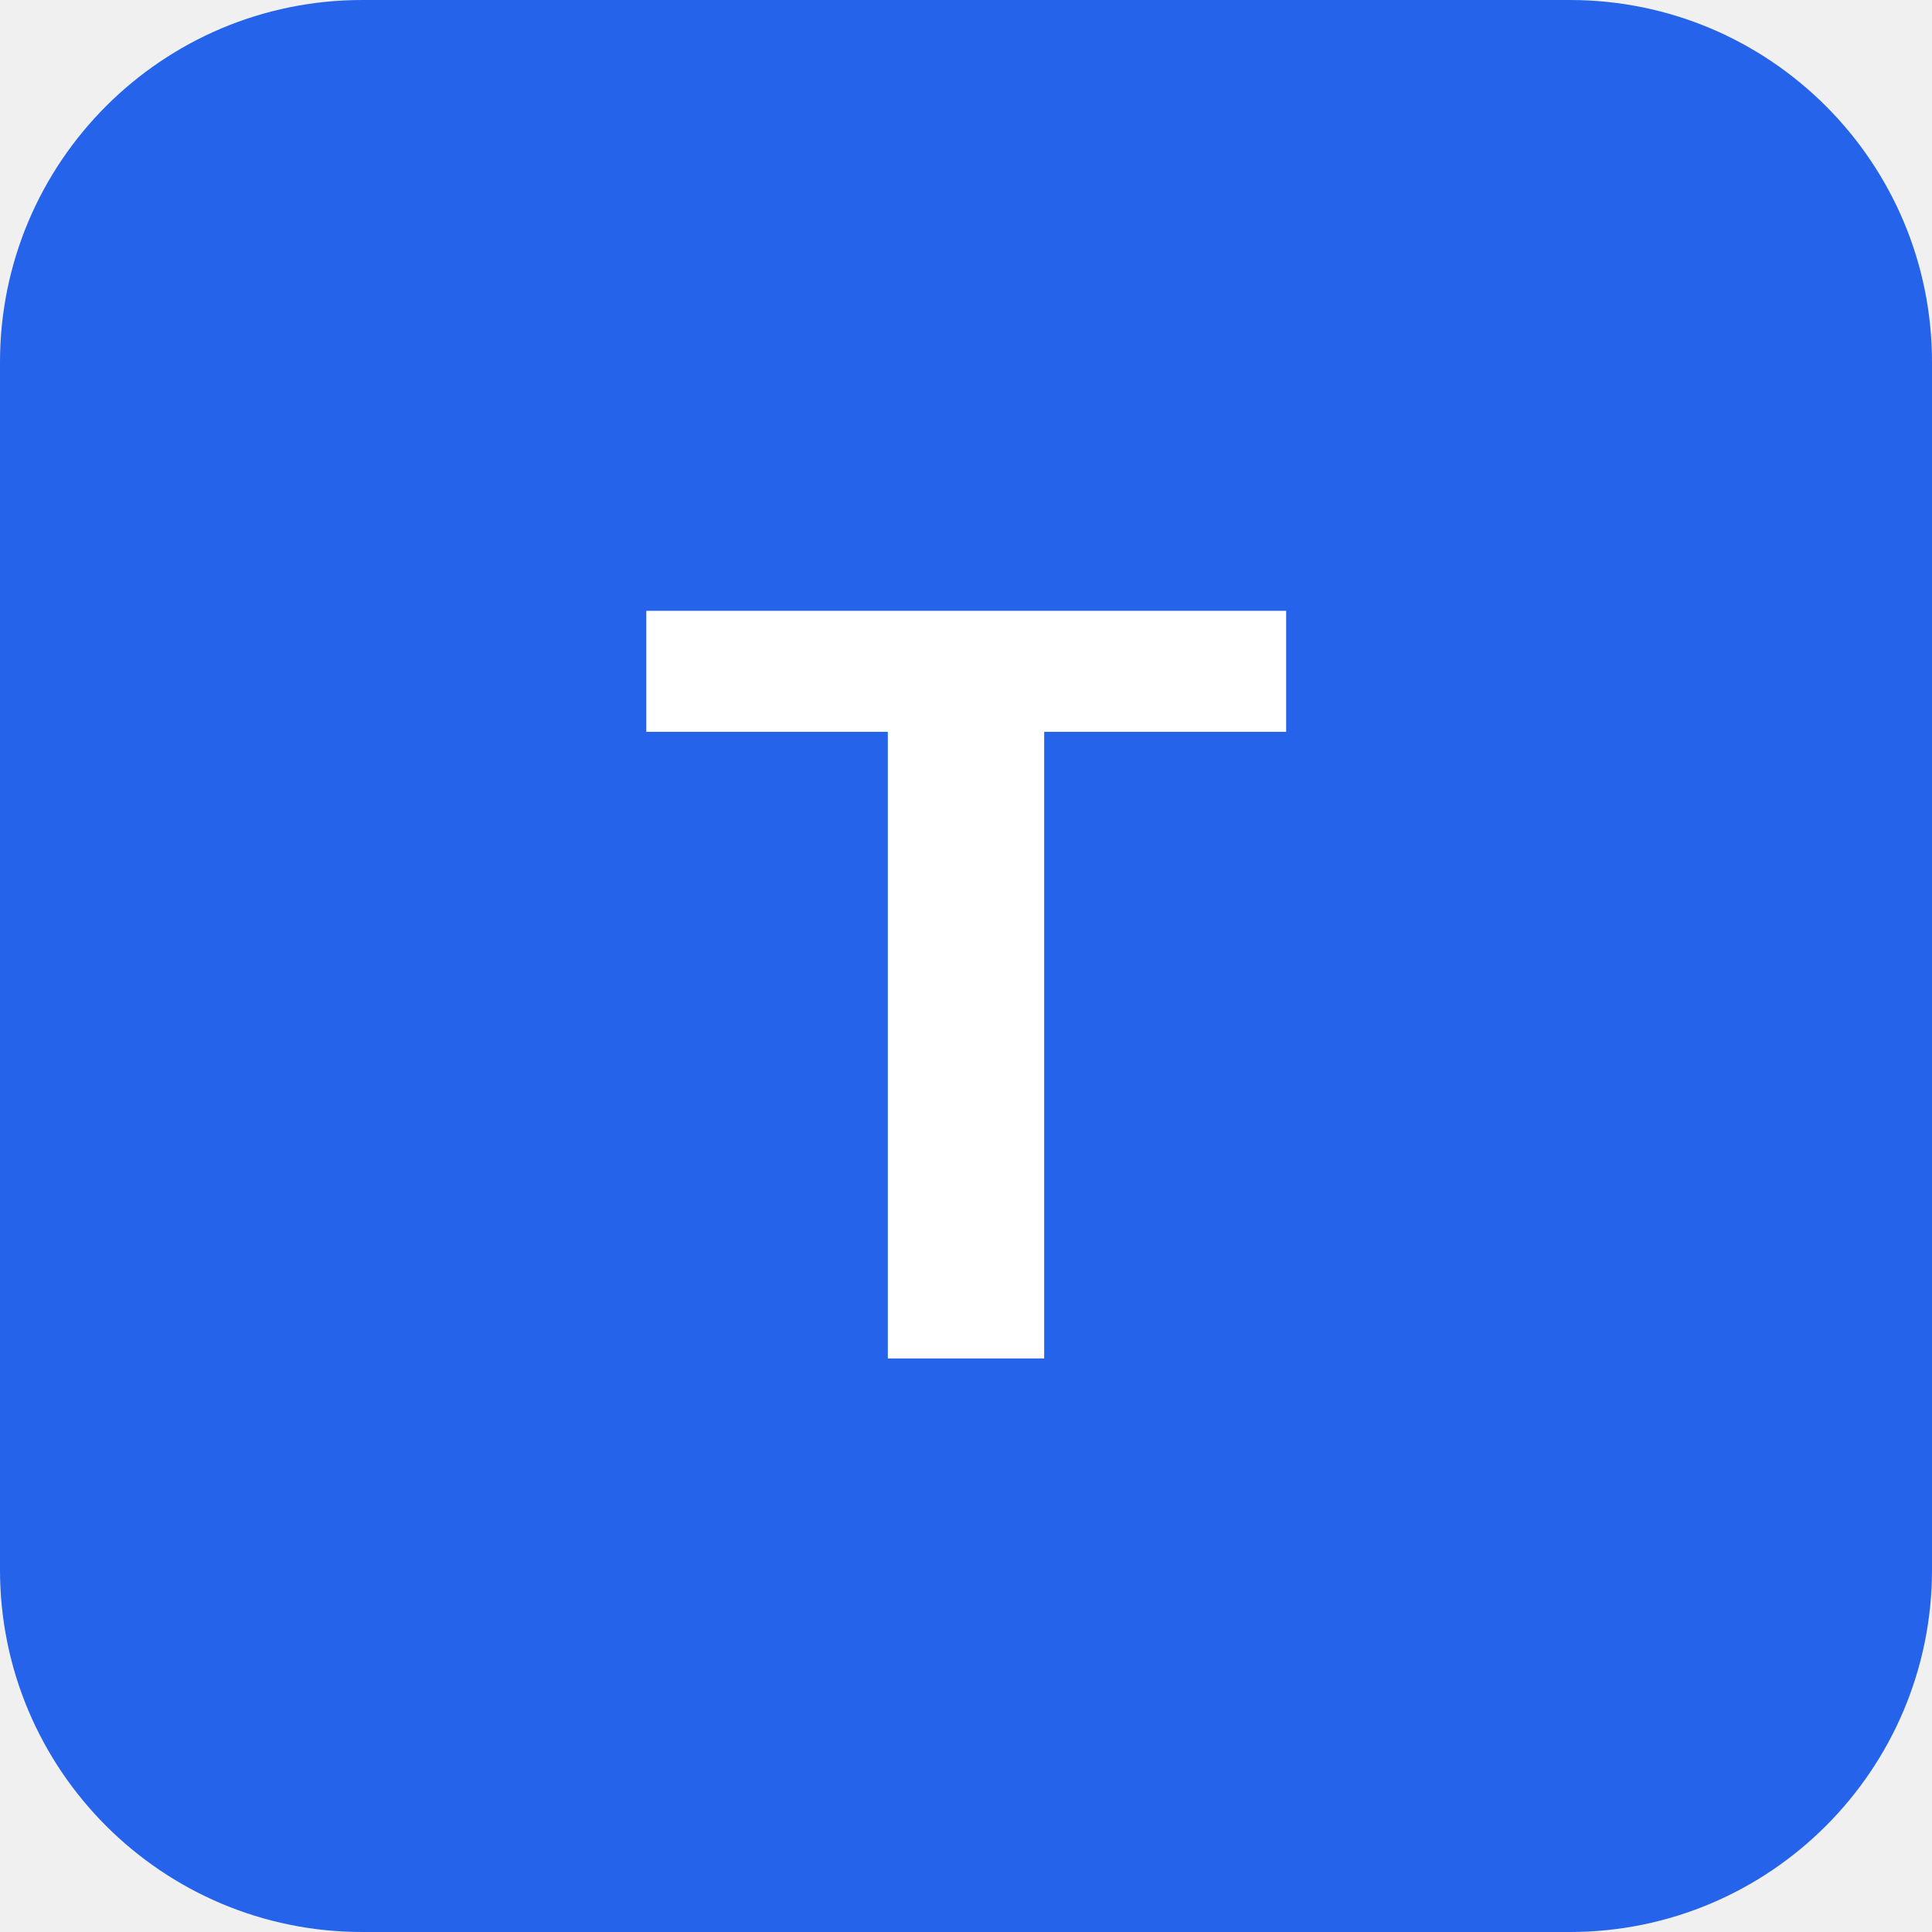
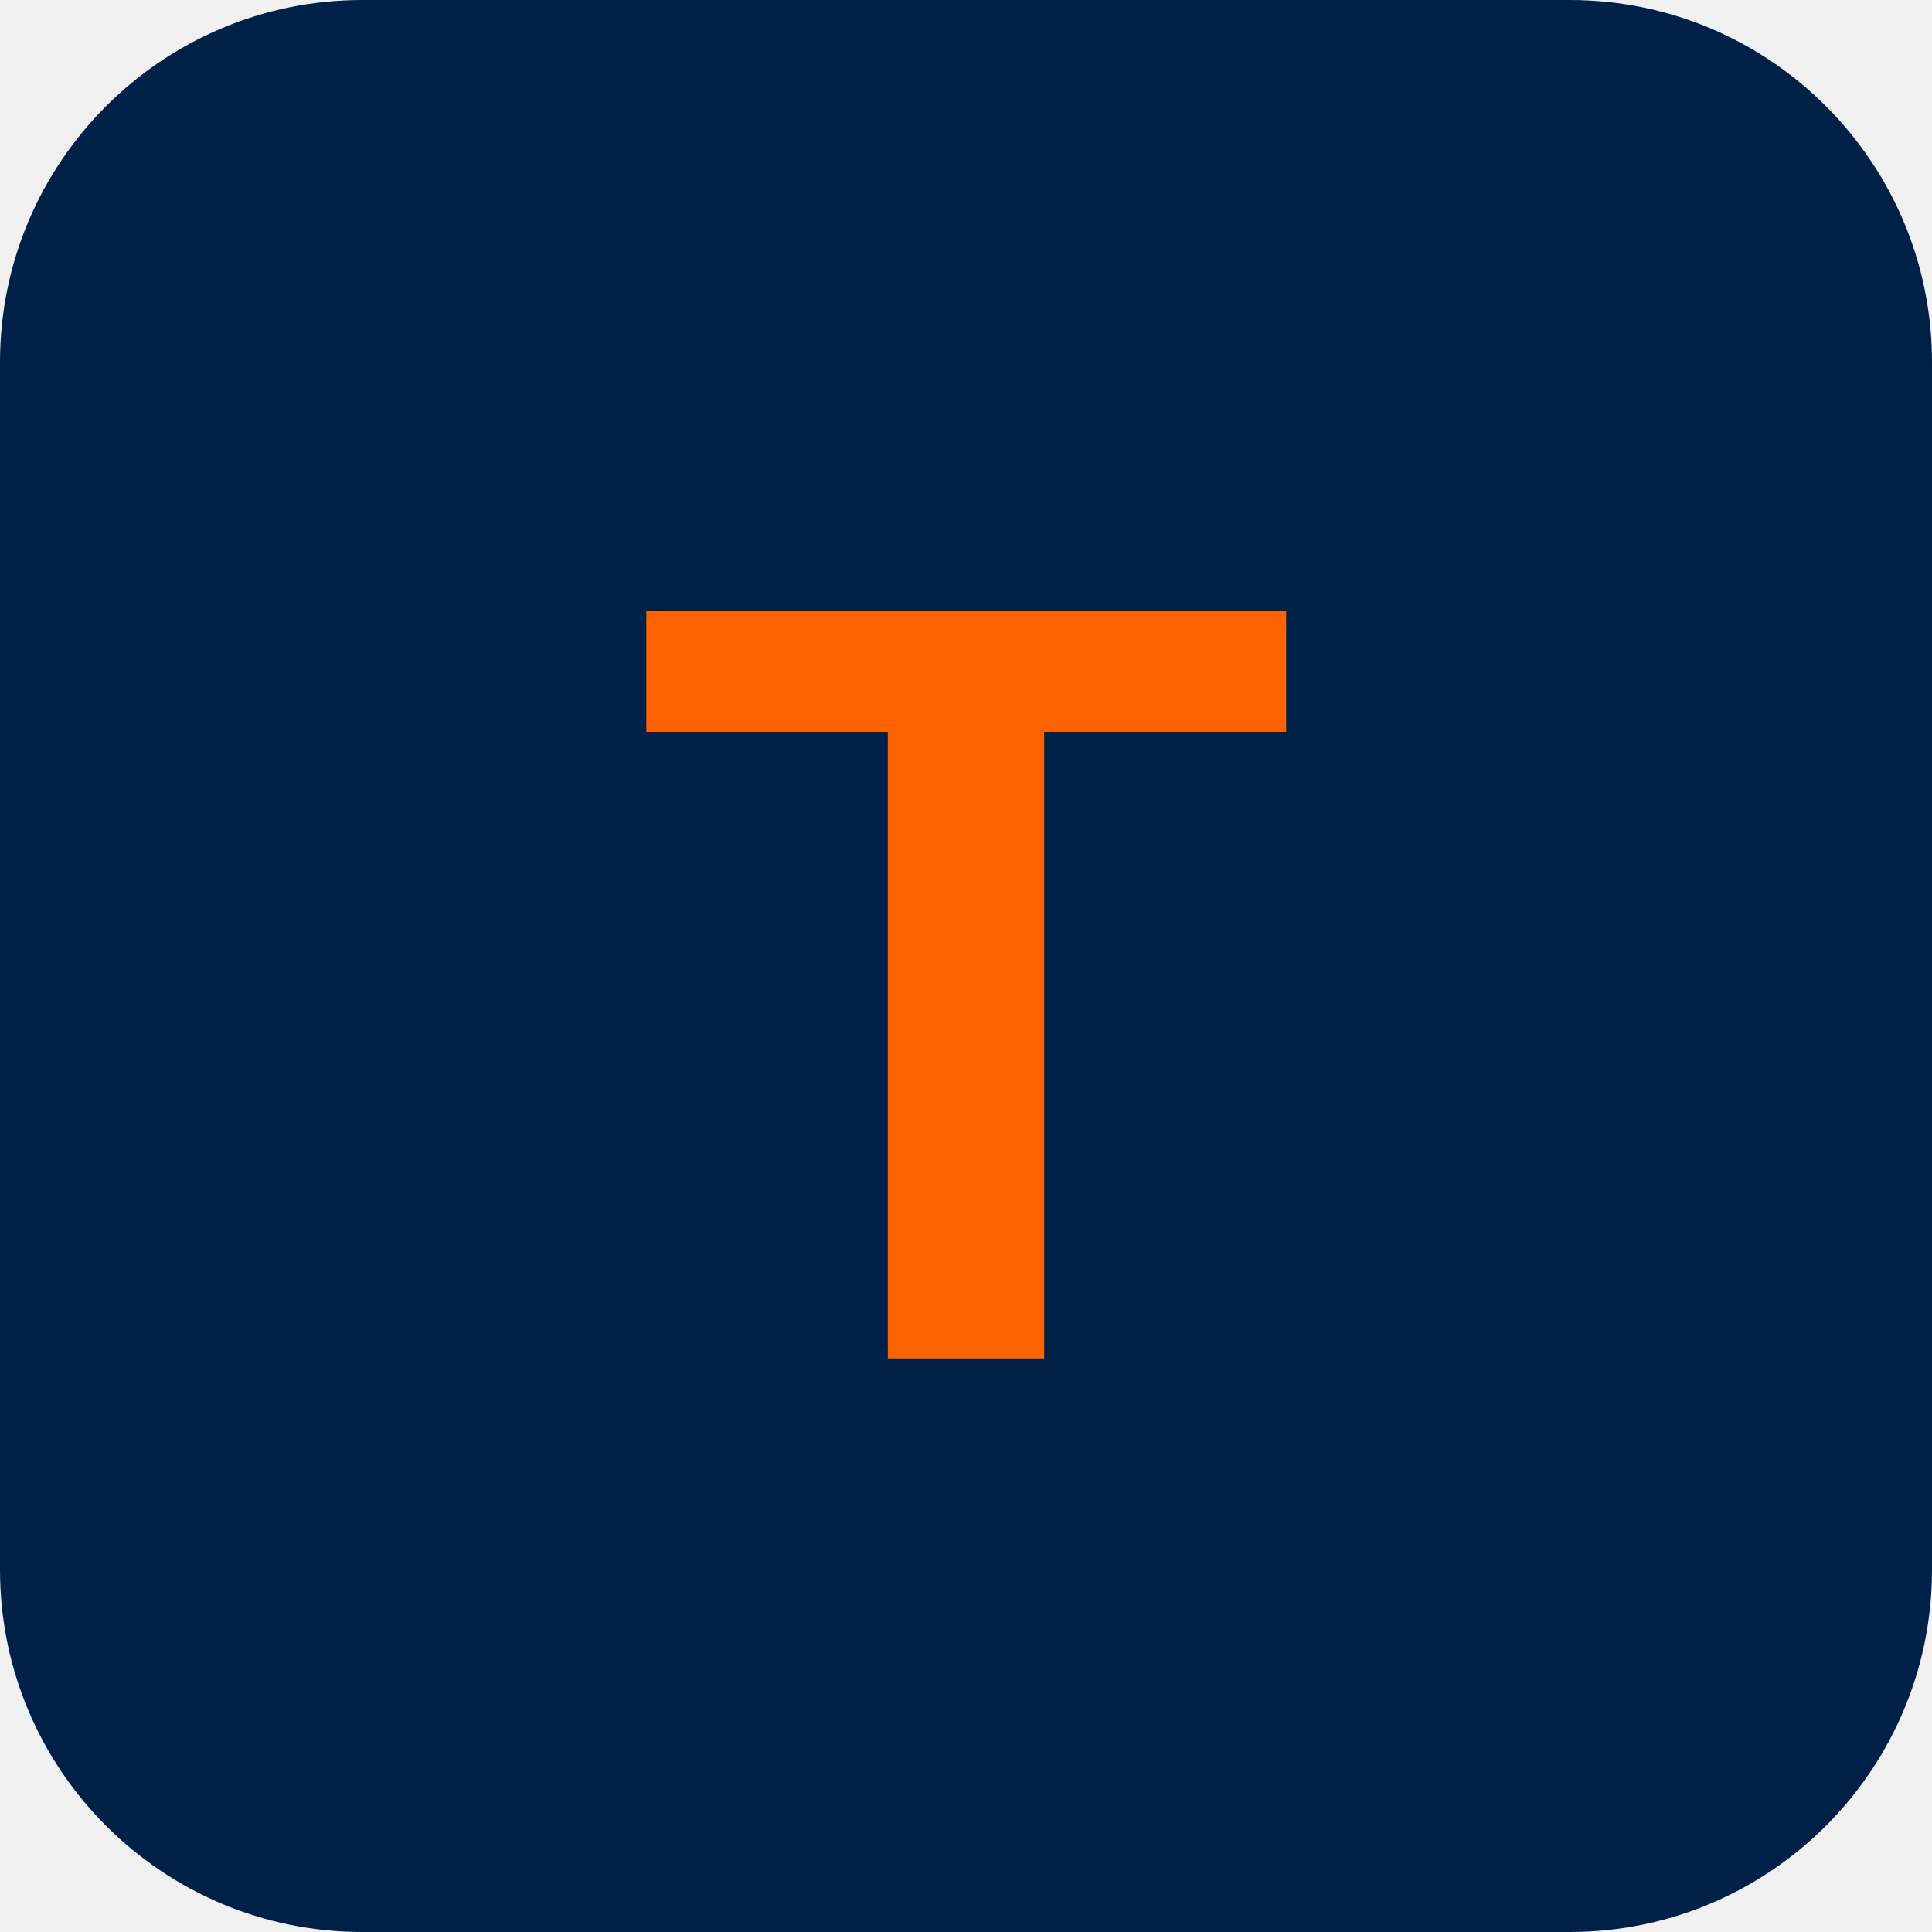
<svg xmlns="http://www.w3.org/2000/svg" viewBox="0 0 128 128">
-   <rect width="128" height="128" rx="24" fill="#2563eb" />
-   <text x="64" y="90" font-family="Arial,sans-serif" font-size="72" font-weight="700" fill="white" text-anchor="middle">T</text>
+   <rect width="128" height="128" rx="24" fill="#002147" />
+   <text x="64" y="90" font-family="Arial,sans-serif" font-size="72" font-weight="700" fill="#ff6200" text-anchor="middle">T</text>
</svg>
